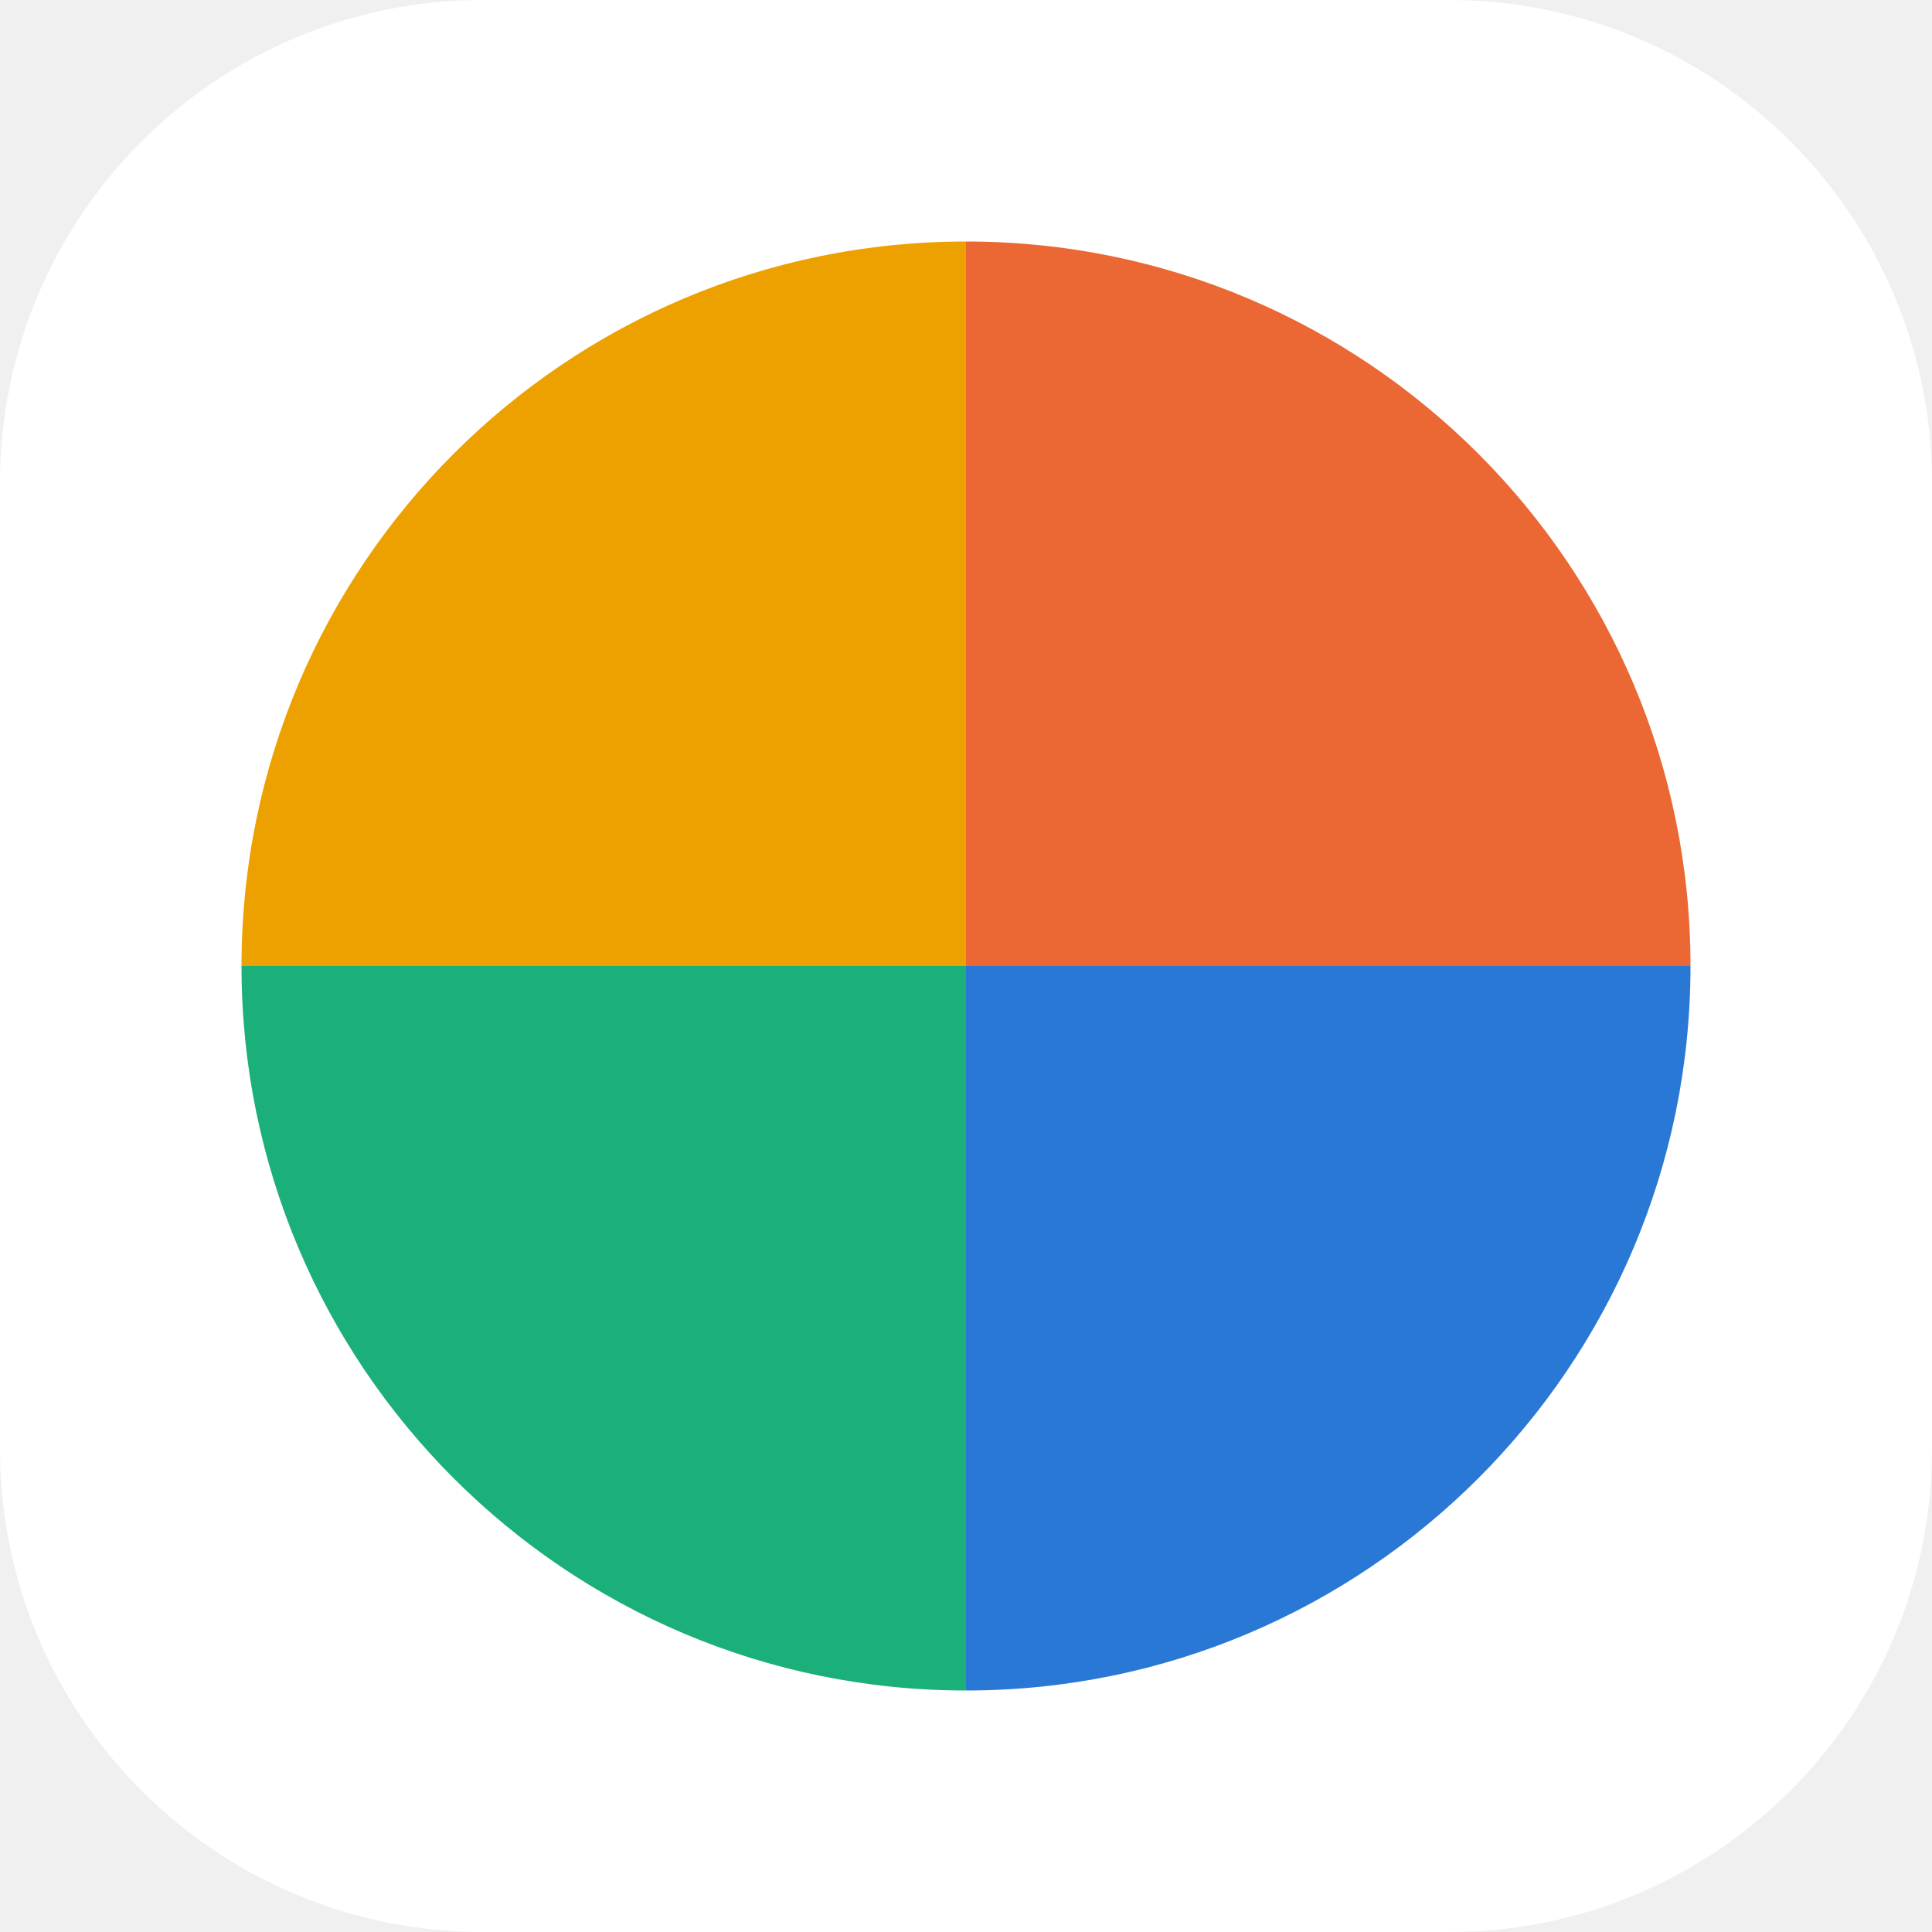
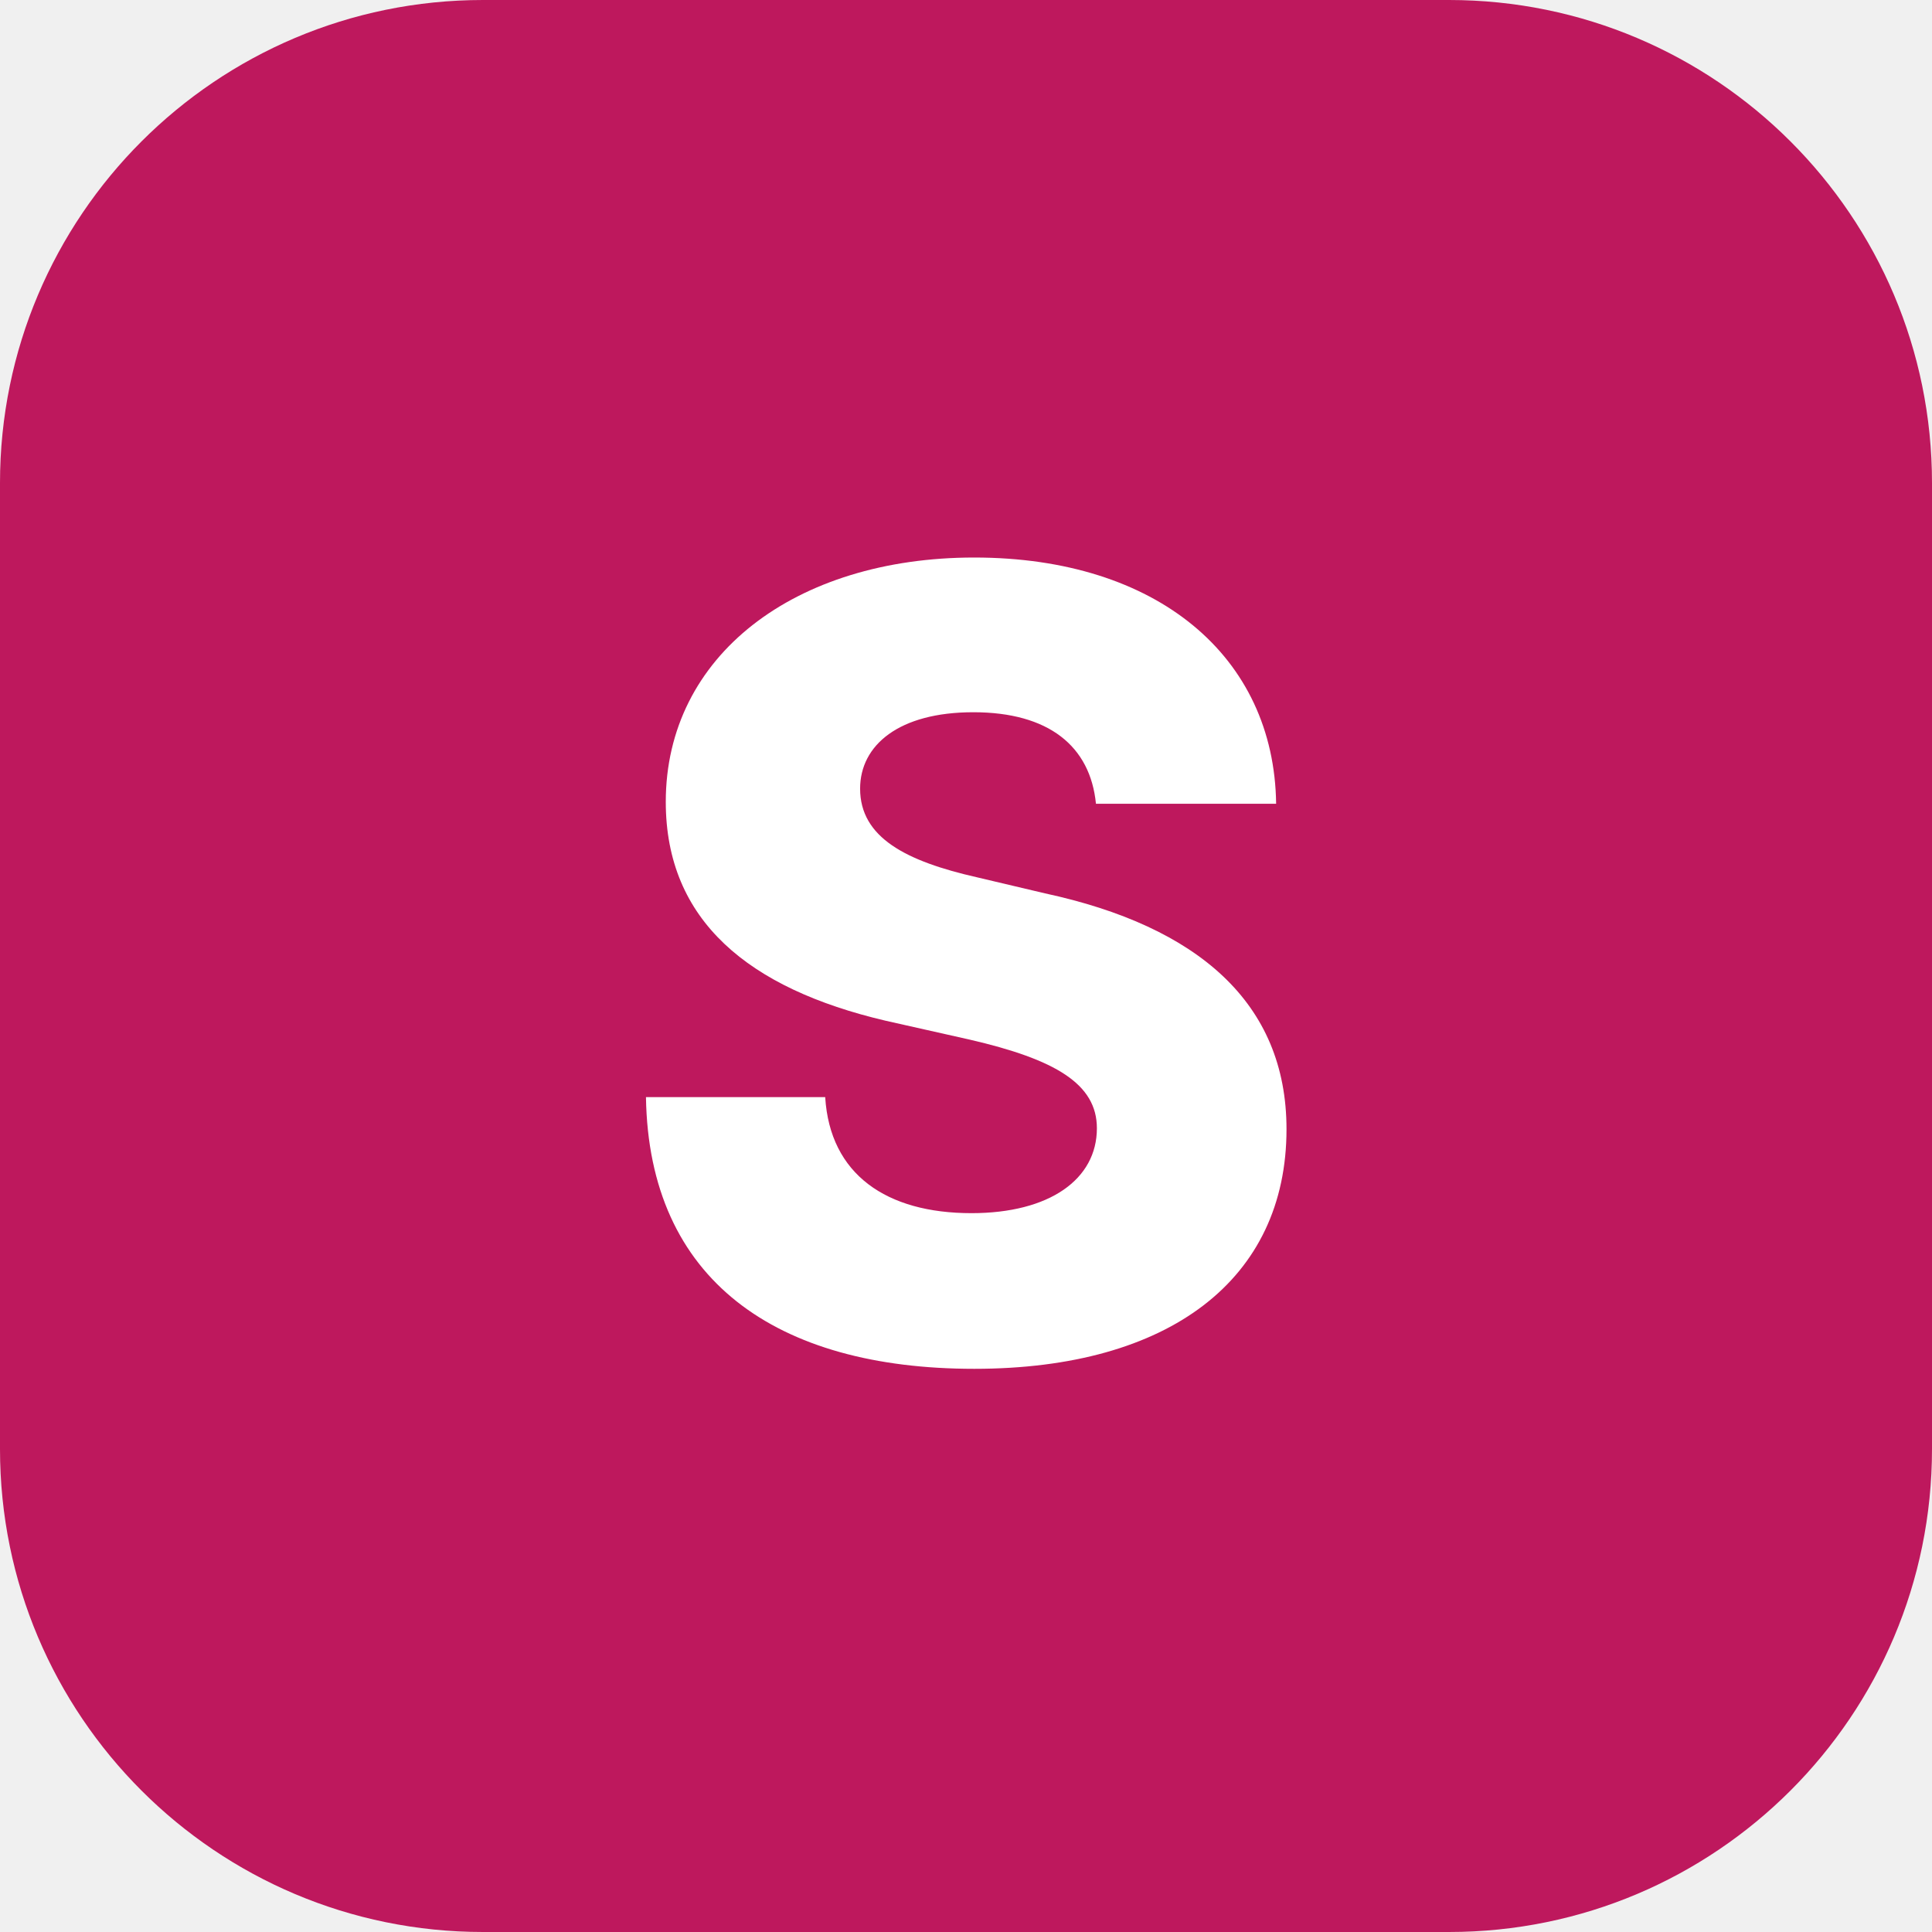
<svg xmlns="http://www.w3.org/2000/svg" viewBox="0 0 32 32">
-   <rect width="32" height="32" rx="8" fill="#fff" />
-   <path d="M16 16V4a12 12 0 0 1 12 12z" fill="#eb6834" />
-   <path d="M16 16h12a12 12 0 0 1-12 12z" fill="#2a78d6" />
-   <path d="M16 16v12A12 12 0 0 1 4 16z" fill="#1baf7a" />
-   <path d="M16 16H4A12 12 0 0 1 16 4z" fill="#eda100" />
+   <rect width="32" height="32" rx="8" fill="#be185d" />
+   <text x="16" y="22.5" text-anchor="middle" font-family="-apple-system,BlinkMacSystemFont,Hiragino Sans,sans-serif" font-size="18" font-weight="800" fill="#fff">S</text>
</svg>
